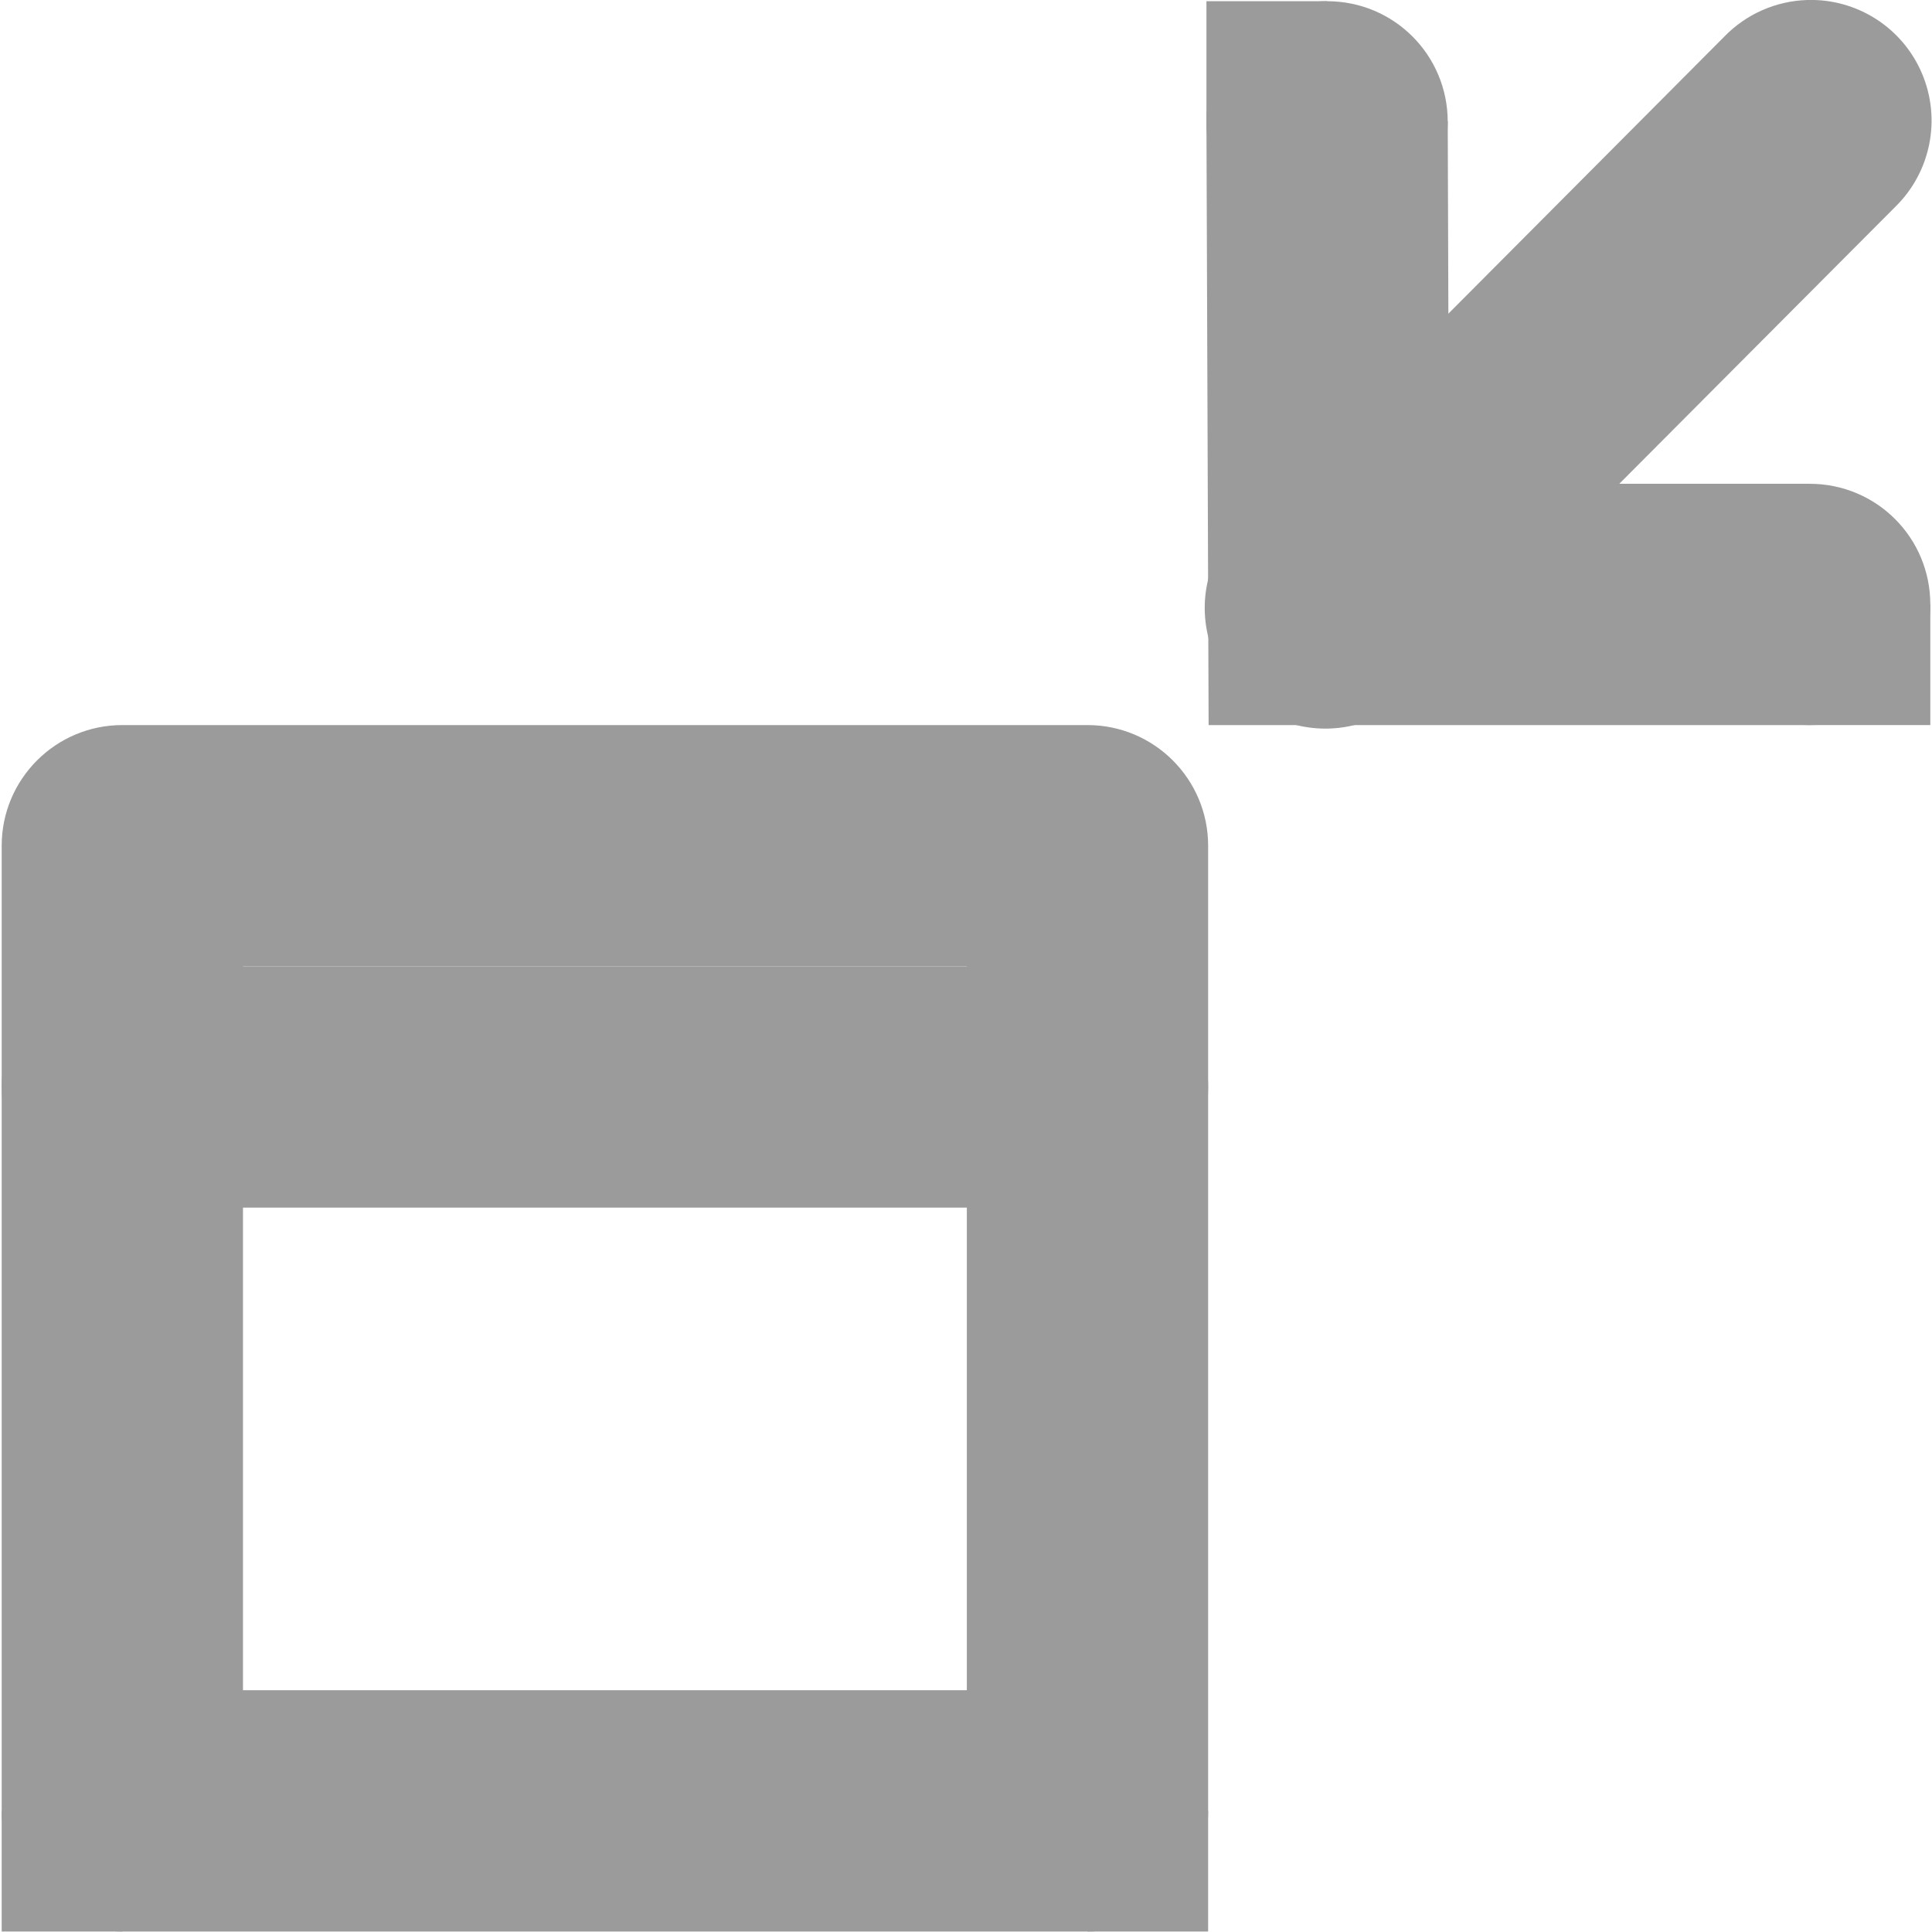
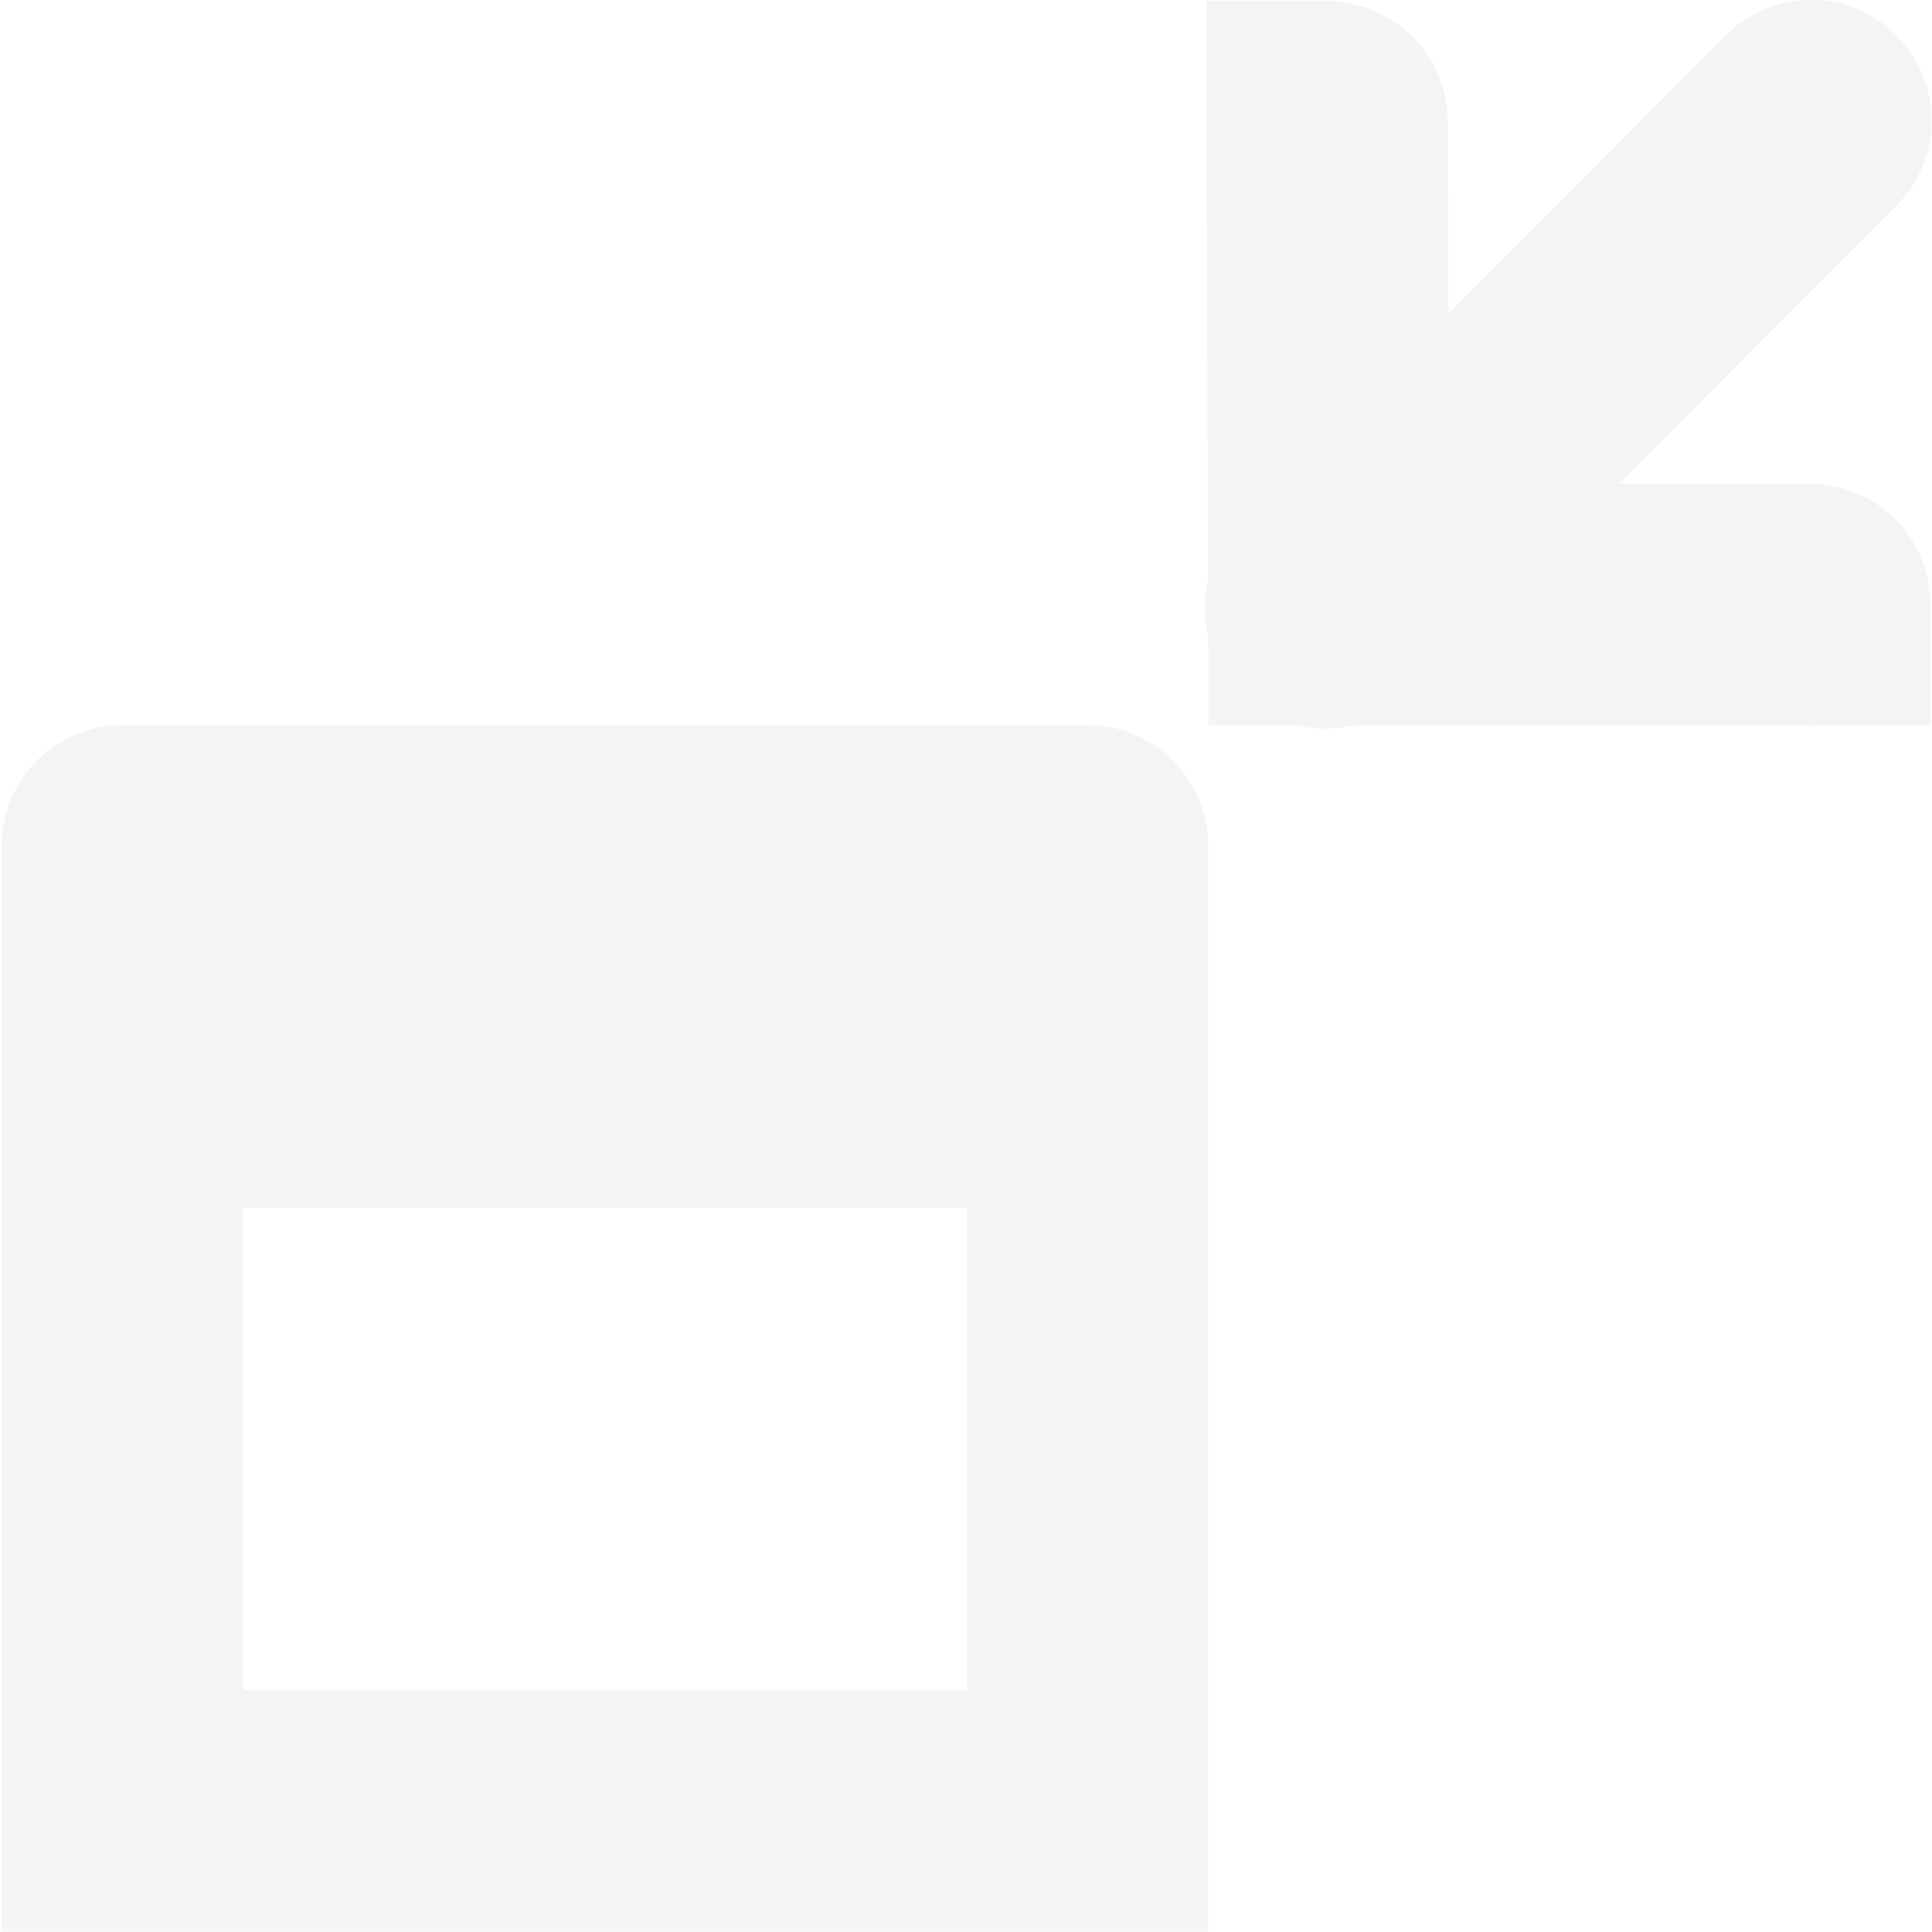
<svg xmlns="http://www.w3.org/2000/svg" width="16.014" height="16.01">
-   <g color="#000" fill="#9b9b9b">
-     <path d="M12 1.006l-2 .008.018 4.996H15v-2h-2.99z" style="line-height:normal;font-variant-ligatures:normal;font-variant-position:normal;font-variant-caps:normal;font-variant-numeric:normal;font-variant-alternates:normal;font-feature-settings:normal;text-indent:0;text-align:start;text-decoration-line:none;text-decoration-style:solid;text-decoration-color:#000;text-transform:none;text-orientation:mixed;shape-padding:0;isolation:auto;mix-blend-mode:normal;marker:none" font-weight="400" font-family="sans-serif" white-space="normal" overflow="visible" />
-     <path d="M14.979 0a1 1 0 0 0-.688.305l-3.984 4a1 1 0 1 0 1.416 1.41l3.986-4A1 1 0 0 0 14.979 0zM1.014 6.01a1 1 0 0 0-1 1v8a1 1 0 0 0 1 1h8a1 1 0 0 0 1-1v-8a1 1 0 0 0-1-1zm1 2h6v6h-6z" style="line-height:normal;font-variant-ligatures:normal;font-variant-position:normal;font-variant-caps:normal;font-variant-numeric:normal;font-variant-alternates:normal;font-feature-settings:normal;text-indent:0;text-align:start;text-decoration-line:none;text-decoration-style:solid;text-decoration-color:#000;text-transform:none;text-orientation:mixed;shape-padding:0;isolation:auto;mix-blend-mode:normal;marker:none" font-weight="400" font-family="sans-serif" white-space="normal" overflow="visible" />
-     <path d="M1.014 8.01a1 1 0 1 0 0 2h8a1 1 0 1 0 0-2z" style="line-height:normal;font-variant-ligatures:normal;font-variant-position:normal;font-variant-caps:normal;font-variant-numeric:normal;font-variant-alternates:normal;font-feature-settings:normal;text-indent:0;text-align:start;text-decoration-line:none;text-decoration-style:solid;text-decoration-color:#000;text-transform:none;text-orientation:mixed;shape-padding:0;isolation:auto;mix-blend-mode:normal;marker:none" font-weight="400" font-family="sans-serif" white-space="normal" overflow="visible" fill-rule="evenodd" />
+   <g color="#17191e" fill="#f4f4f7">
+     <path d="M12 1.006l-2 .008.018 4.996H15v-2h-2.99z" style="line-height:normal;font-variant-ligatures:normal;font-variant-position:normal;font-variant-caps:normal;font-variant-numeric:normal;font-variant-alternates:normal;font-feature-settings:normal;text-indent:0;text-align:start;text-decoration-line:none;text-decoration-style:solid;text-decoration-color:#17191e;text-transform:none;text-orientation:mixed;shape-padding:0;isolation:auto;mix-blend-mode:normal;marker:none" font-weight="400" font-family="sans-serif" white-space="normal" overflow="visible" />
+     <path d="M14.979 0a1 1 0 0 0-.688.305l-3.984 4a1 1 0 1 0 1.416 1.41l3.986-4A1 1 0 0 0 14.979 0zM1.014 6.01a1 1 0 0 0-1 1v8a1 1 0 0 0 1 1h8a1 1 0 0 0 1-1v-8a1 1 0 0 0-1-1zm1 2h6v6h-6z" style="line-height:normal;font-variant-ligatures:normal;font-variant-position:normal;font-variant-caps:normal;font-variant-numeric:normal;font-variant-alternates:normal;font-feature-settings:normal;text-indent:0;text-align:start;text-decoration-line:none;text-decoration-style:solid;text-decoration-color:#17191e;text-transform:none;text-orientation:mixed;shape-padding:0;isolation:auto;mix-blend-mode:normal;marker:none" font-weight="400" font-family="sans-serif" white-space="normal" overflow="visible" />
+     <path d="M1.014 8.01a1 1 0 1 0 0 2h8a1 1 0 1 0 0-2z" style="line-height:normal;font-variant-ligatures:normal;font-variant-position:normal;font-variant-caps:normal;font-variant-numeric:normal;font-variant-alternates:normal;font-feature-settings:normal;text-indent:0;text-align:start;text-decoration-line:none;text-decoration-style:solid;text-decoration-color:#17191e;text-transform:none;text-orientation:mixed;shape-padding:0;isolation:auto;mix-blend-mode:normal;marker:none" font-weight="400" font-family="sans-serif" white-space="normal" overflow="visible" fill-rule="evenodd" />
    <path d="M15 5.01h1v1h-1zM10 .01h1v1h-1zM9.014 15.01h1v1h-1zM.014 15.01h1v1h-1z" style="marker:none" overflow="visible" />
    <path d="M11 .01c.554 0 1 .446 1 1s-.446 1-1 1-1-.446-1-1 .446-1 1-1zM15 4.01c.554 0 1 .446 1 1s-.446 1-1 1-1-.446-1-1 .446-1 1-1z" style="marker:none" overflow="visible" />
  </g>
</svg>
